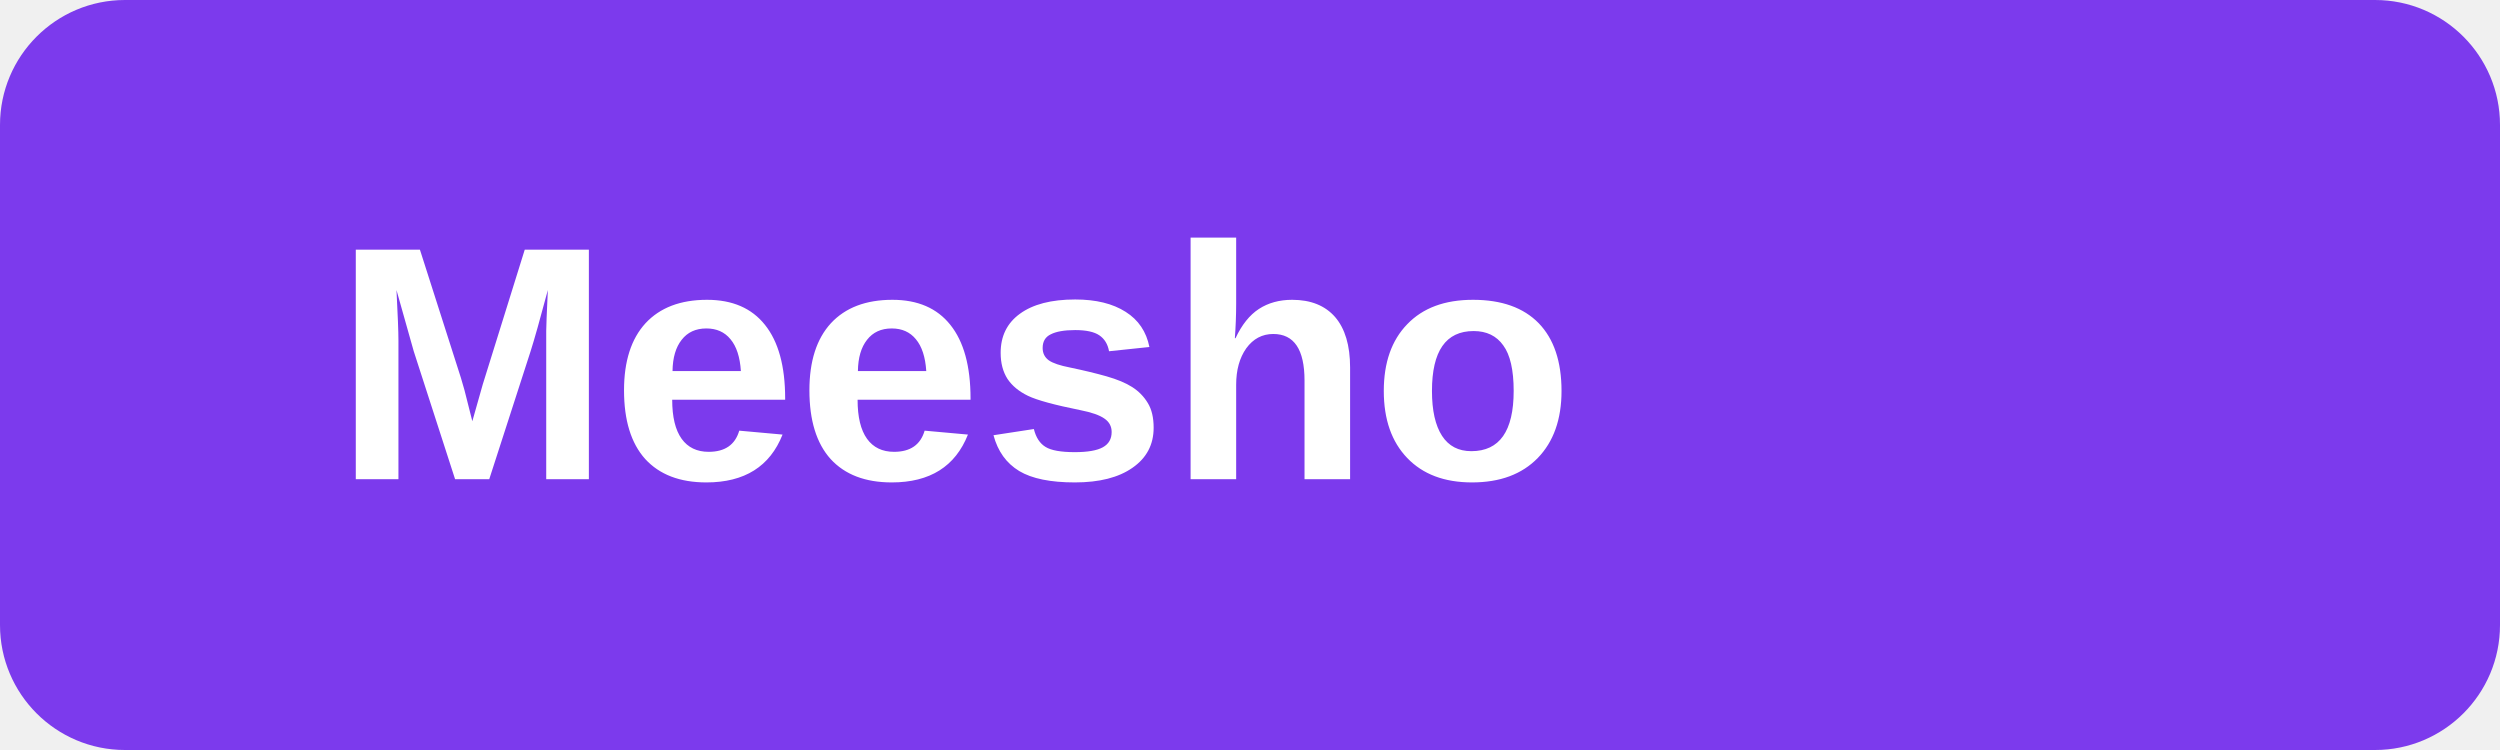
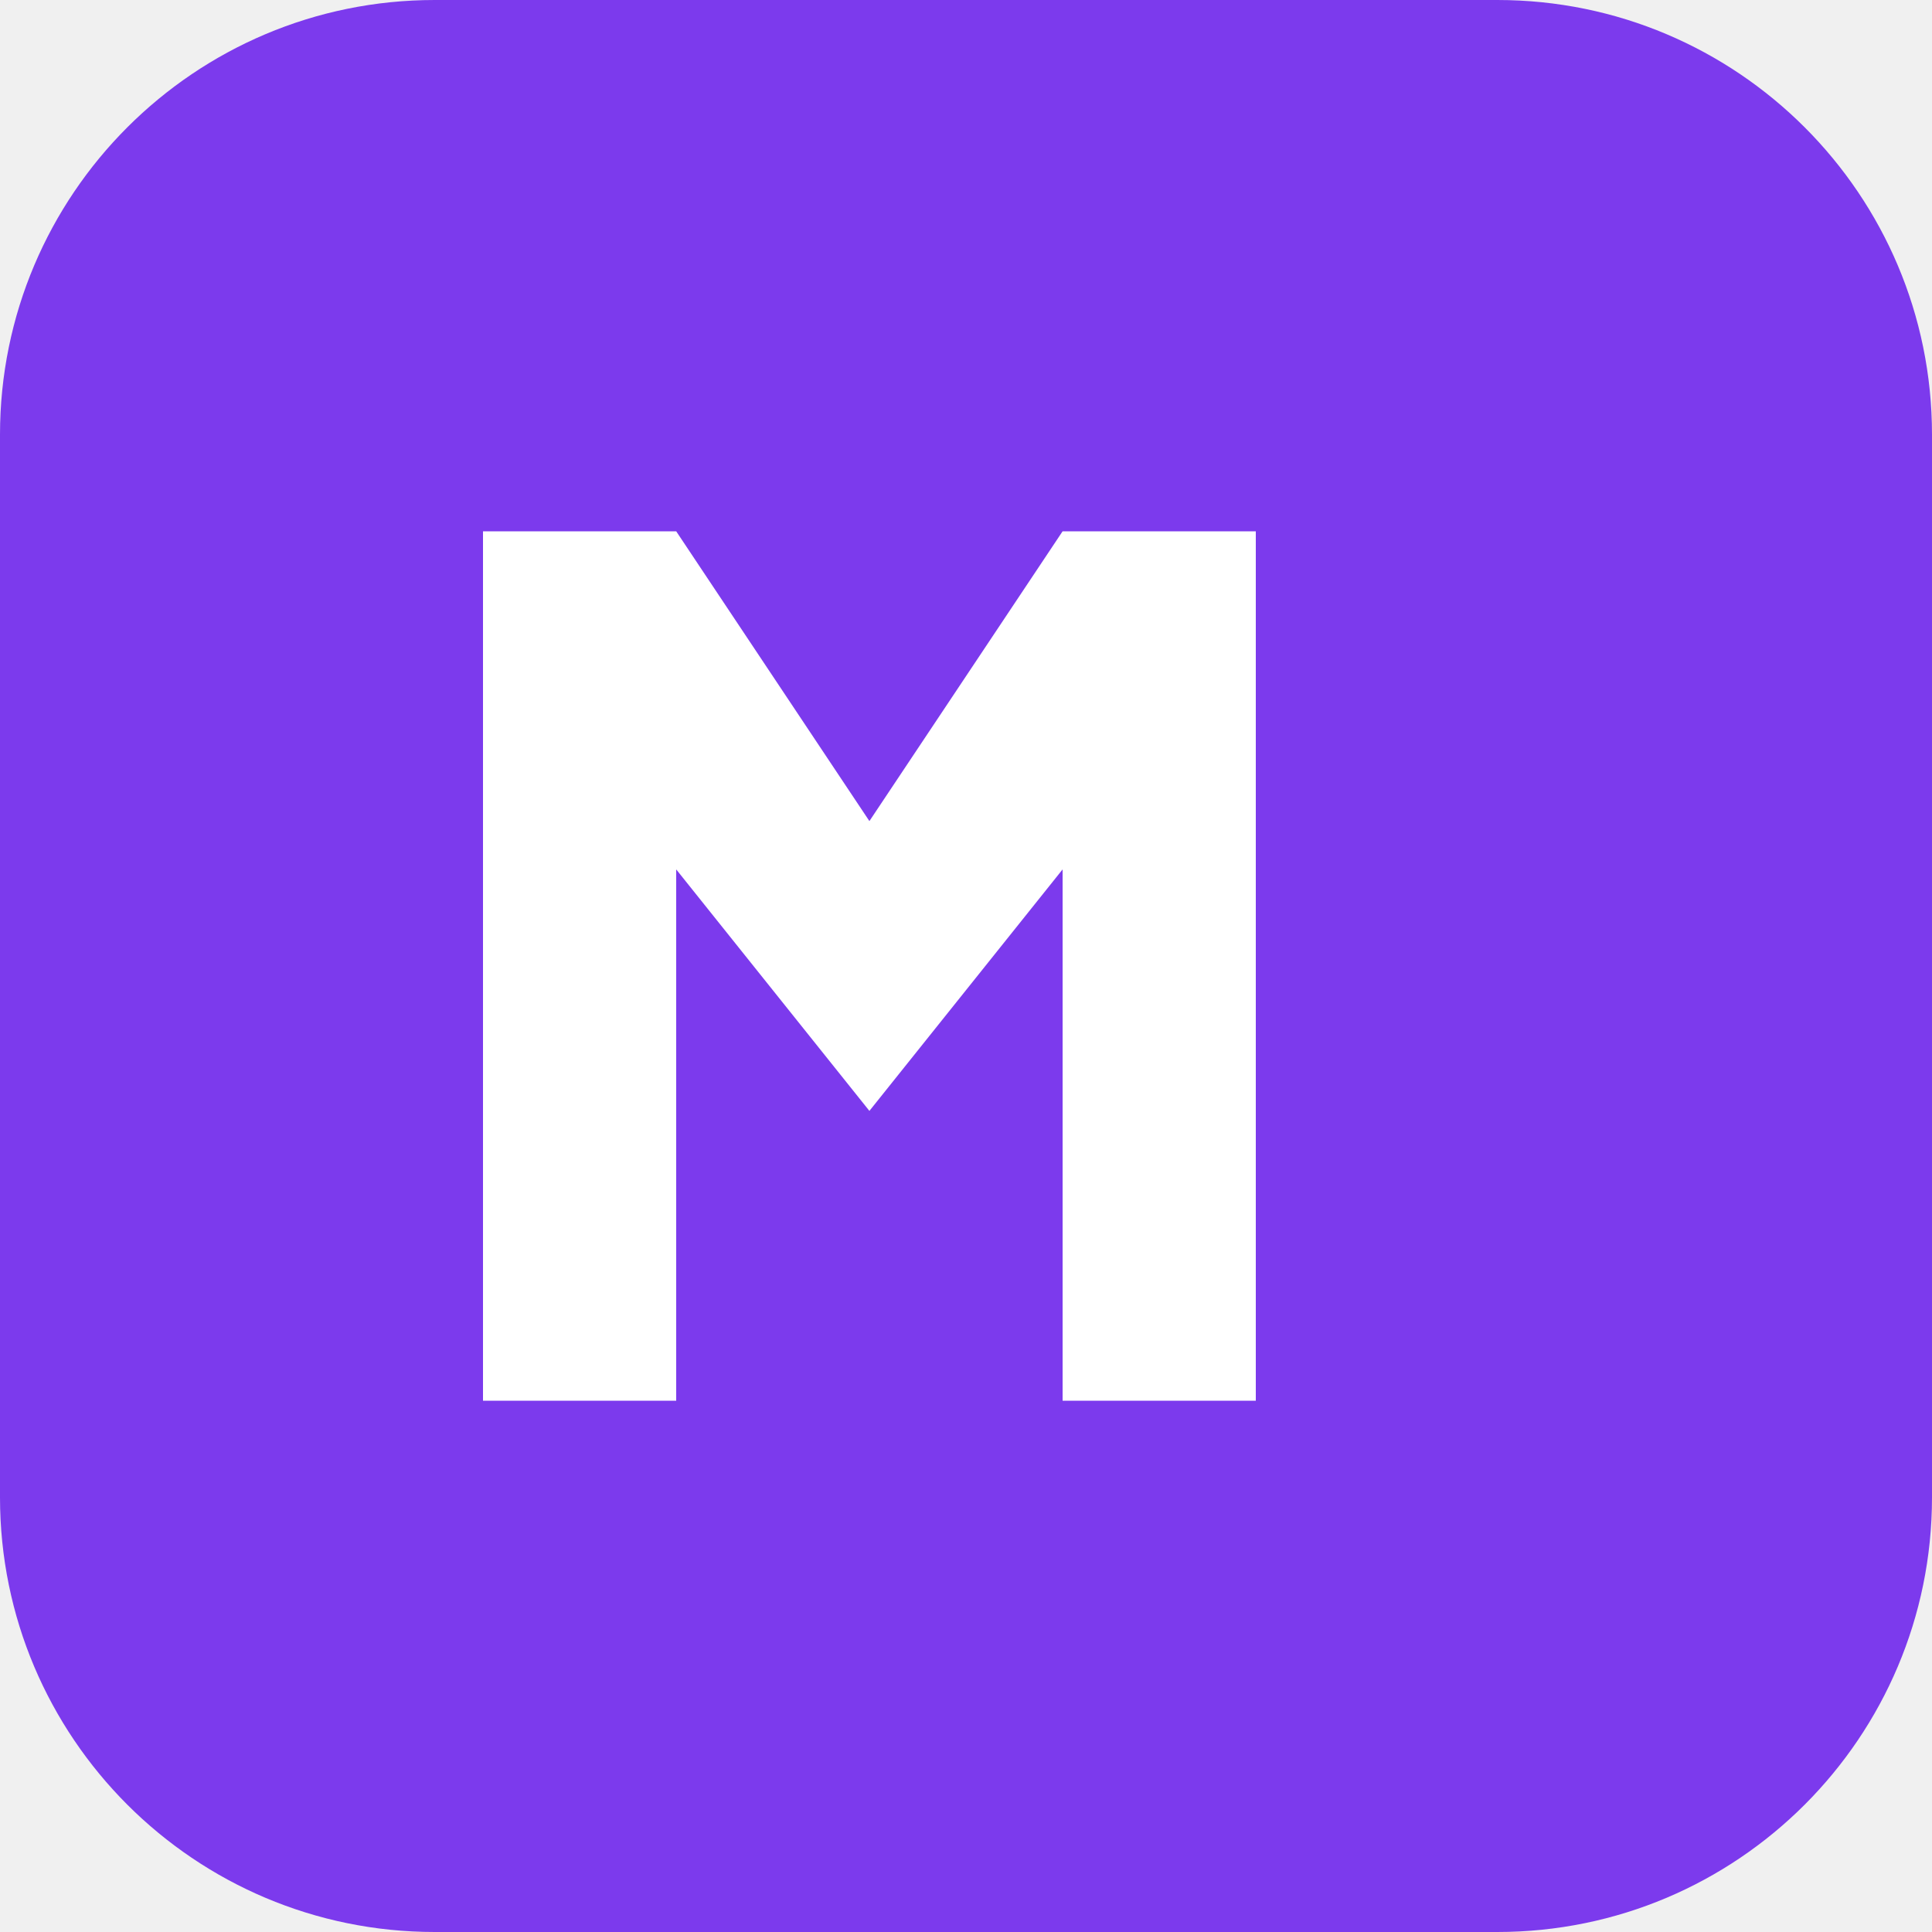
- <svg xmlns="http://www.w3.org/2000/svg" width="120" height="36" viewBox="0 0 120 36" role="img" aria-label="Meesho logo">
-   <rect width="120" height="36" rx="6" fill="#7c3aed" />
-   <text x="16" y="23" font-size="16" fill="#ffffff" font-family="Arial, sans-serif" font-weight="700">Meesho</text>
+ <svg xmlns="http://www.w3.org/2000/svg" width="40" height="40" viewBox="0 0 40 40" role="img" aria-label="Meesho logo">
+   <rect width="40" height="40" rx="9" fill="#7c3aed" />
+   <path d="M10 29V11h4l4 6 4-6h4v18h-4V18l-4 5-4-5v11z" fill="#ffffff" />
</svg>
